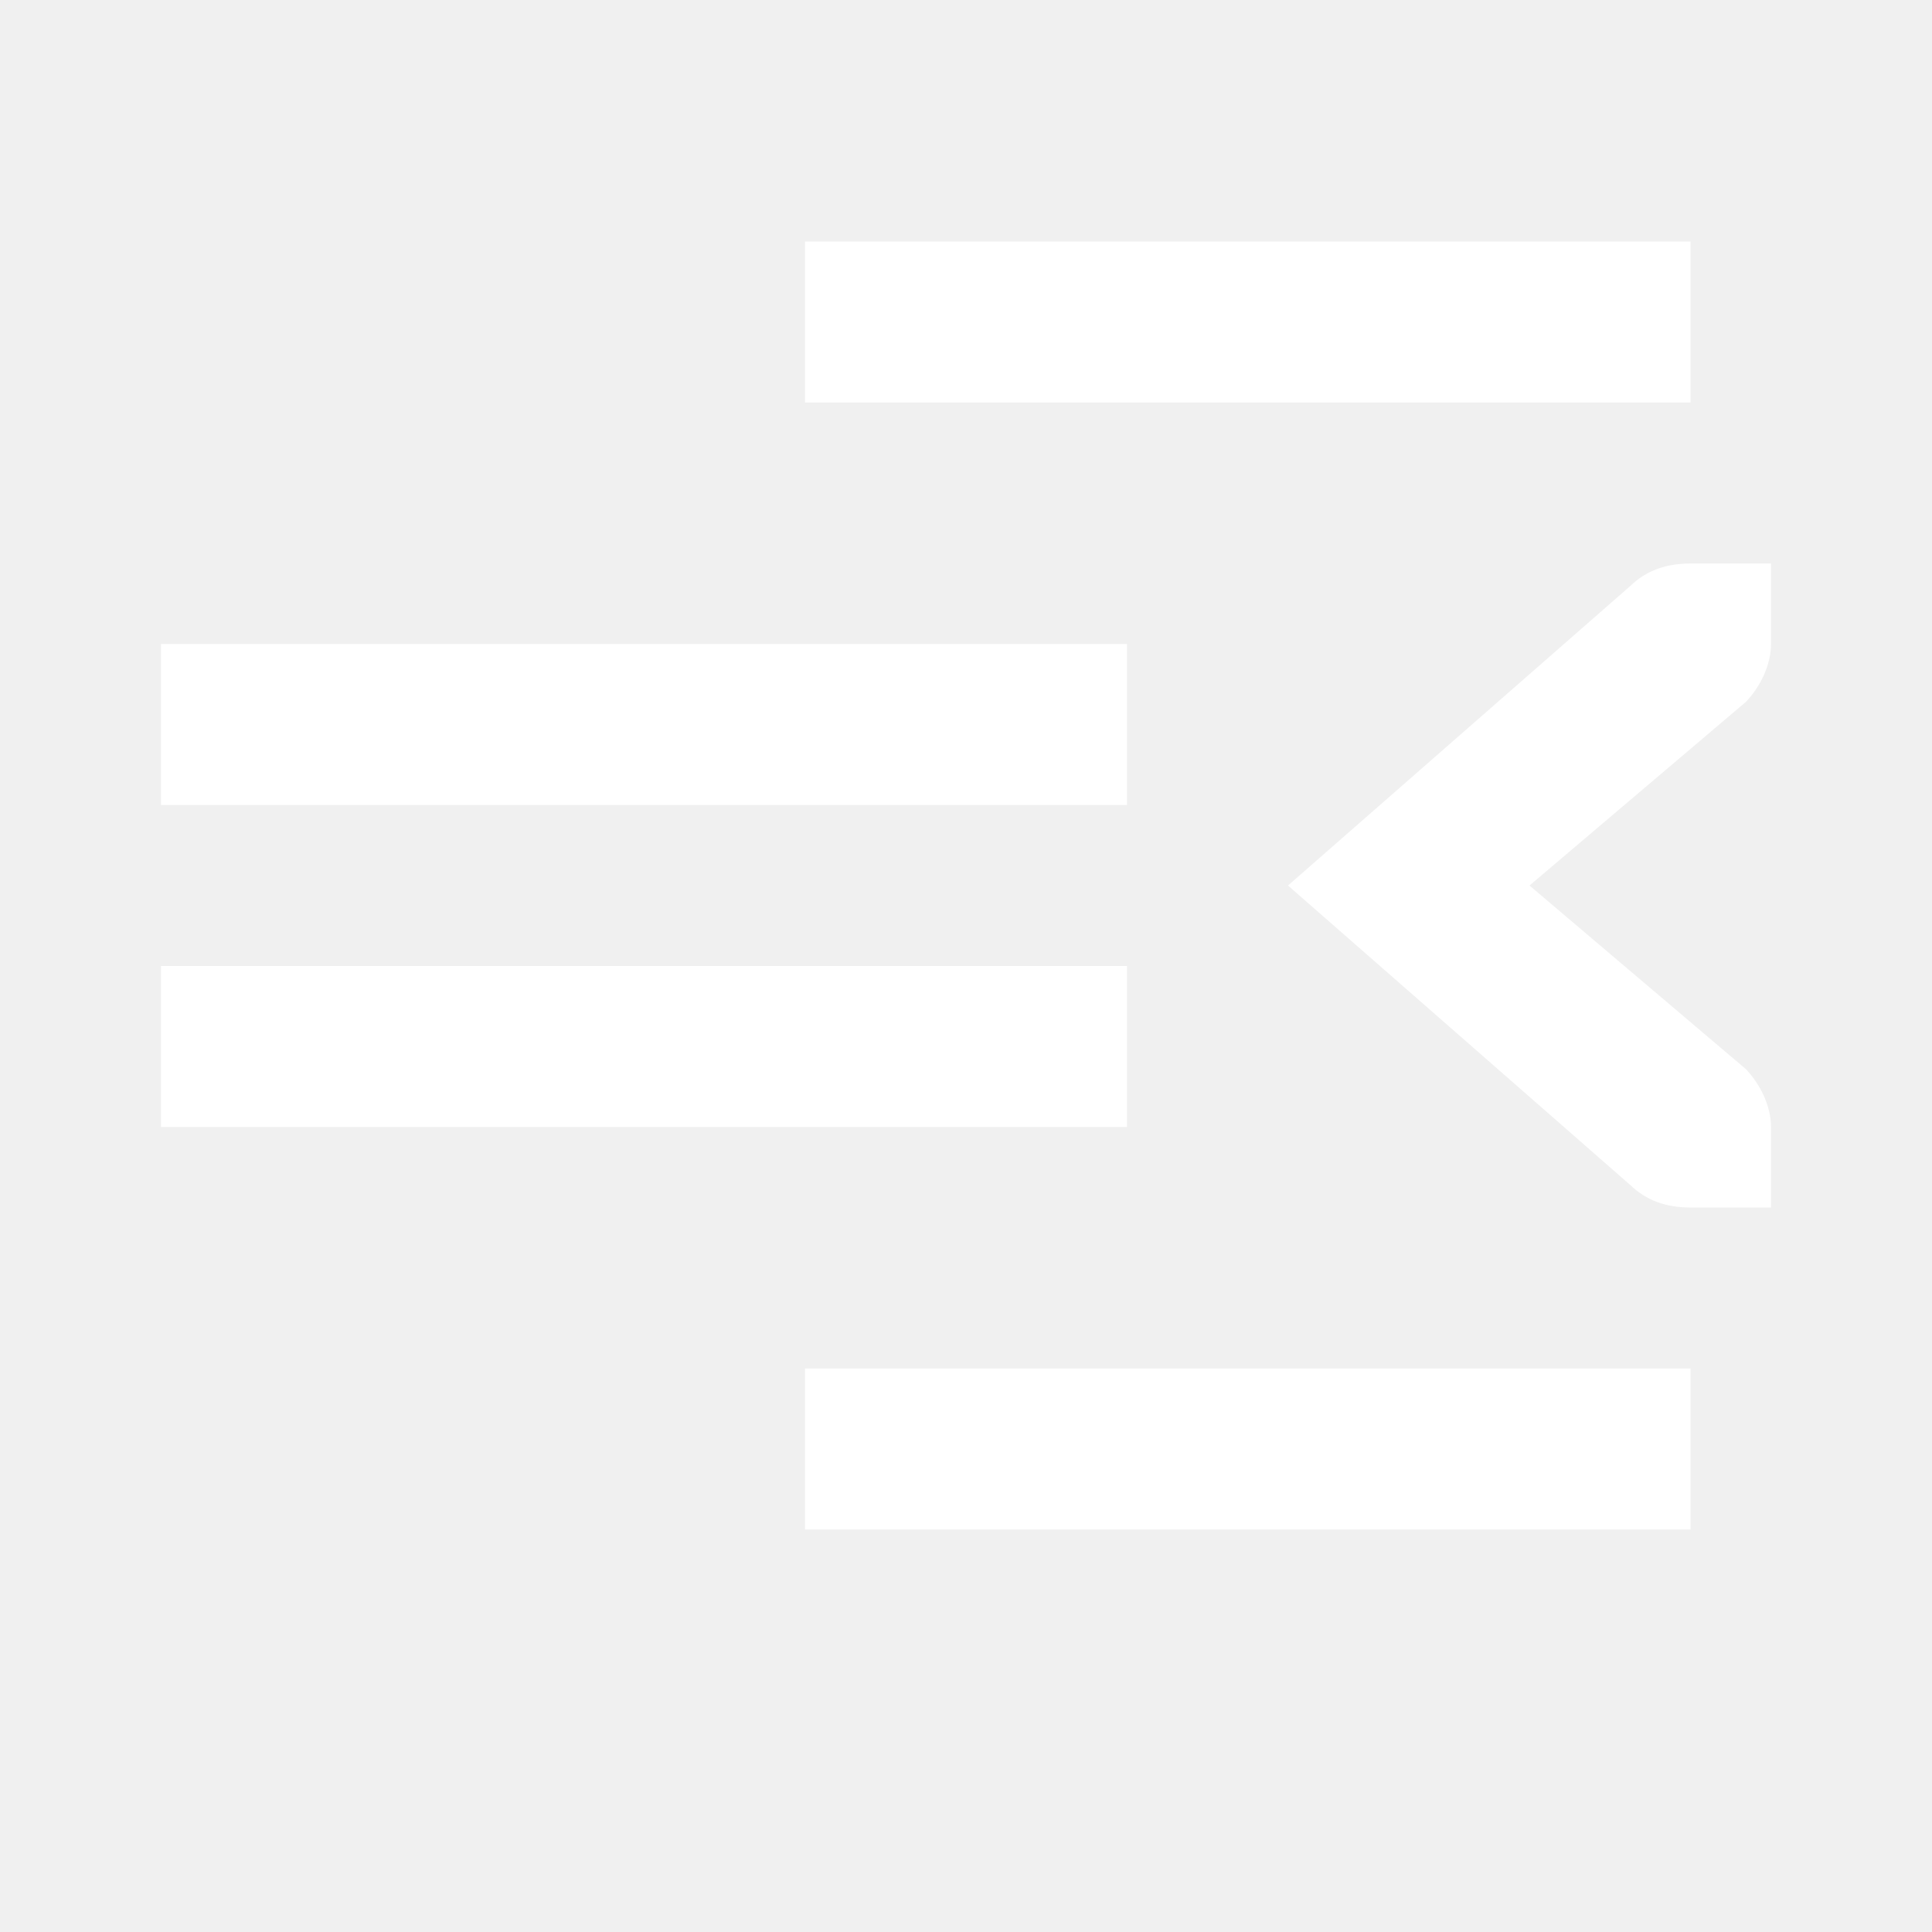
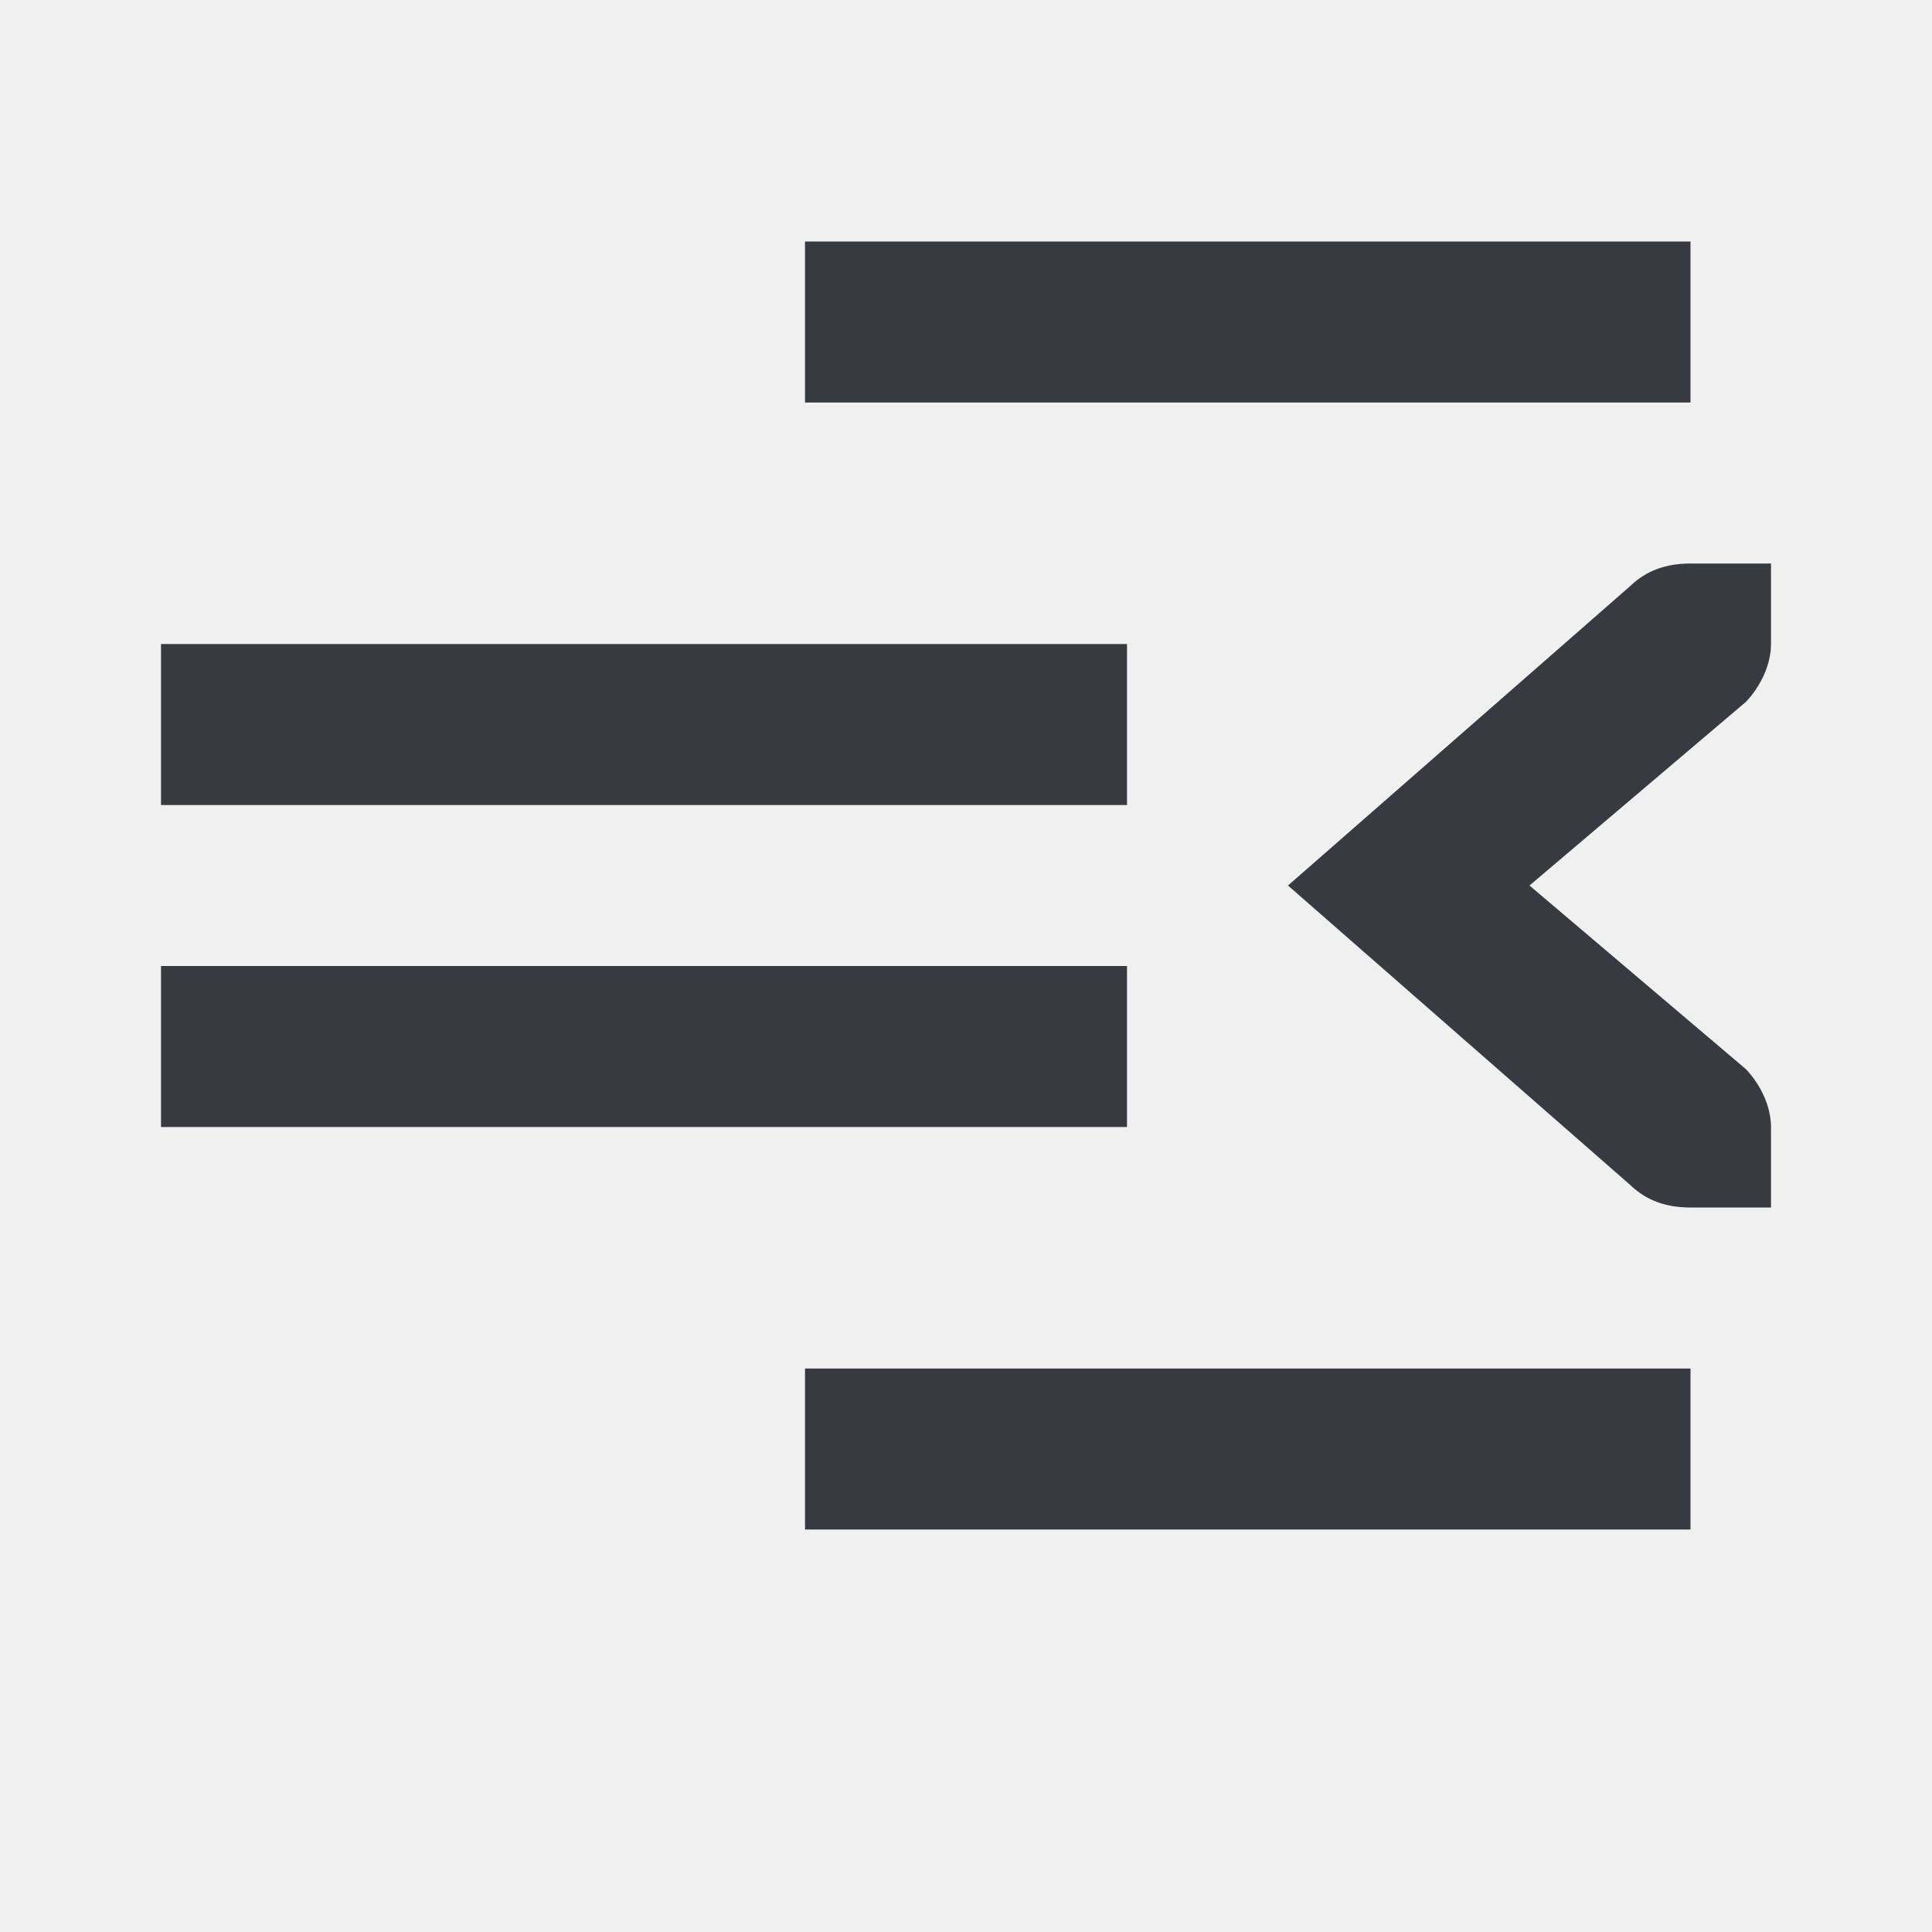
- <svg xmlns="http://www.w3.org/2000/svg" height="24" id="svg7384" version="1.1" width="24">
-   <defs id="defs7386" />
-   <g id="actions" style="display:inline" transform="translate(-653,-194.9998)">
-     <rect height="2" id="rect17253" style="fill:#ffffff;stroke:none;stroke-width:1;marker:none;visibility:visible;display:inline;overflow:visible" transform="scale(-1,1)" width="12" x="-667" y="203" />
-     <path d="m 675,202 0,1 c 0,0.257 -0.13,0.528 -0.312,0.719 L 672,206 l 2.688,2.281 C 674.87,208.472 675,208.743 675,209 l 0,1 -0.413,0 L 674,210 c -0.309,0 -0.552,-0.09 -0.75,-0.281 l -4.25,-3.719 4.25,-3.719 c 0.198,-0.191 0.441,-0.281 0.75,-0.281 l 0.587,1.1e-4 z" id="path17259" style="font-size:medium;font-style:normal;font-variant:normal;font-weight:normal;font-stretch:normal;text-indent:0;text-align:start;text-decoration:none;line-height:normal;letter-spacing:normal;word-spacing:normal;text-transform:none;direction:ltr;block-progression:tb;writing-mode:lr-tb;text-anchor:start;fill:#ffffff;stroke:none;stroke-width:2;marker:none;visibility:visible;display:inline;overflow:visible;enable-background:accumulate;font-family:Bitstream Vera Sans;-inkscape-font-specification:Bitstream Vera Sans" />
-     <rect height="2" id="rect17263" style="fill:#ffffff;stroke:none;stroke-width:1;marker:none;visibility:visible;display:inline;overflow:visible" transform="scale(-1,1)" width="11" x="-674" y="212" />
-     <rect height="2" id="rect5906" style="fill:#ffffff;stroke:none;stroke-width:1;marker:none;visibility:visible;display:inline;overflow:visible" transform="scale(-1,1)" width="12" x="-667" y="207" />
-     <rect height="2" id="rect5908" style="fill:#ffffff;stroke:none;stroke-width:1;marker:none;visibility:visible;display:inline;overflow:visible" transform="scale(-1,1)" width="11" x="-674" y="198" />
+ <svg xmlns="http://www.w3.org/2000/svg" height="24" version="1.1" width="24">
+   <g transform="translate(-652,-170.9998)">
+     <rect height="2" style="fill:#373b41;stroke-width:1" transform="scale(-1,1)" width="12" x="-666" y="179" />
+     <path d="m 674,178 0,1 c 0,0.257 -0.13,0.528 -0.312,0.719 L 671,182 l 2.688,2.281 C 673.87,184.472 674,184.743 674,185 l 0,1 -0.413,0 L 673,186 c -0.309,0 -0.552,-0.09 -0.75,-0.281 l -4.25,-3.719 4.25,-3.719 c 0.198,-0.191 0.441,-0.281 0.75,-0.281 l 0.587,1.1e-4 z" style="fill:#373b41;stroke-width:2" />
+     <rect height="2" style="fill:#373b41;stroke-width:1" transform="scale(-1,1)" width="11" x="-673" y="188" />
+     <rect height="2" style="fill:#373b41;stroke-width:1" transform="scale(-1,1)" width="12" x="-666" y="183" />
+     <rect height="2" style="fill:#373b41;stroke-width:1" transform="scale(-1,1)" width="11" x="-673" y="174" />
  </g>
</svg>
